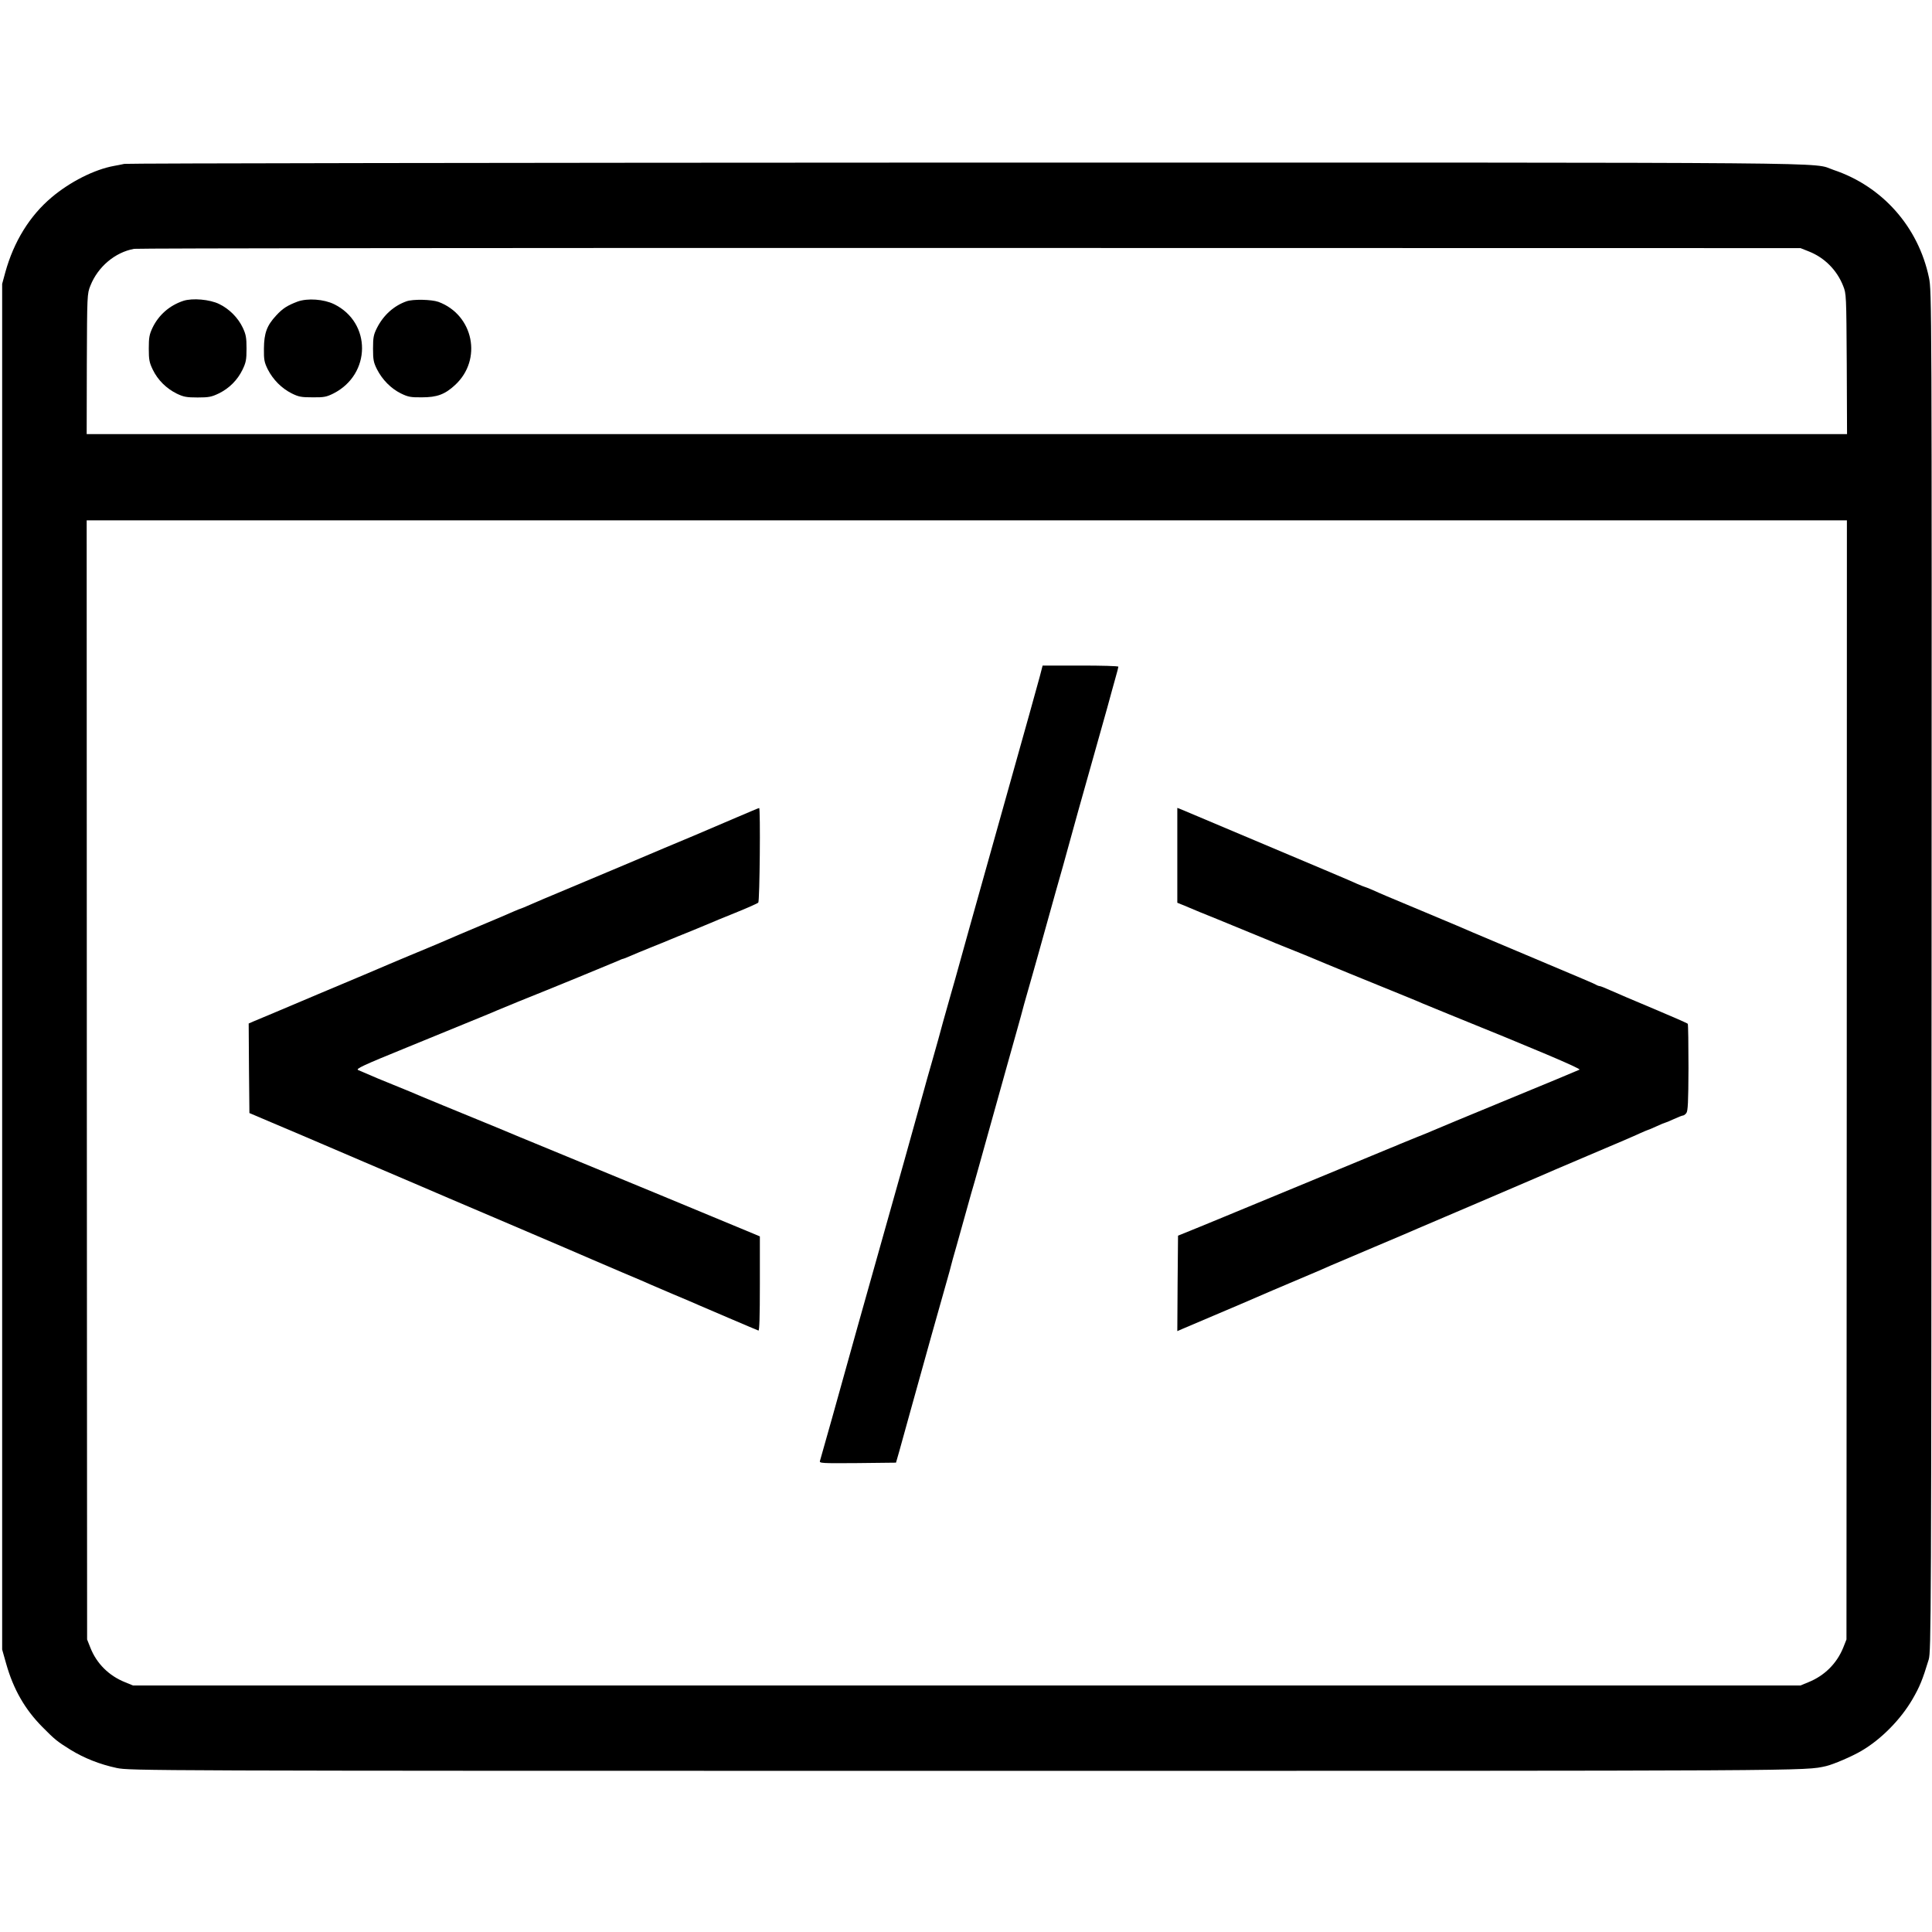
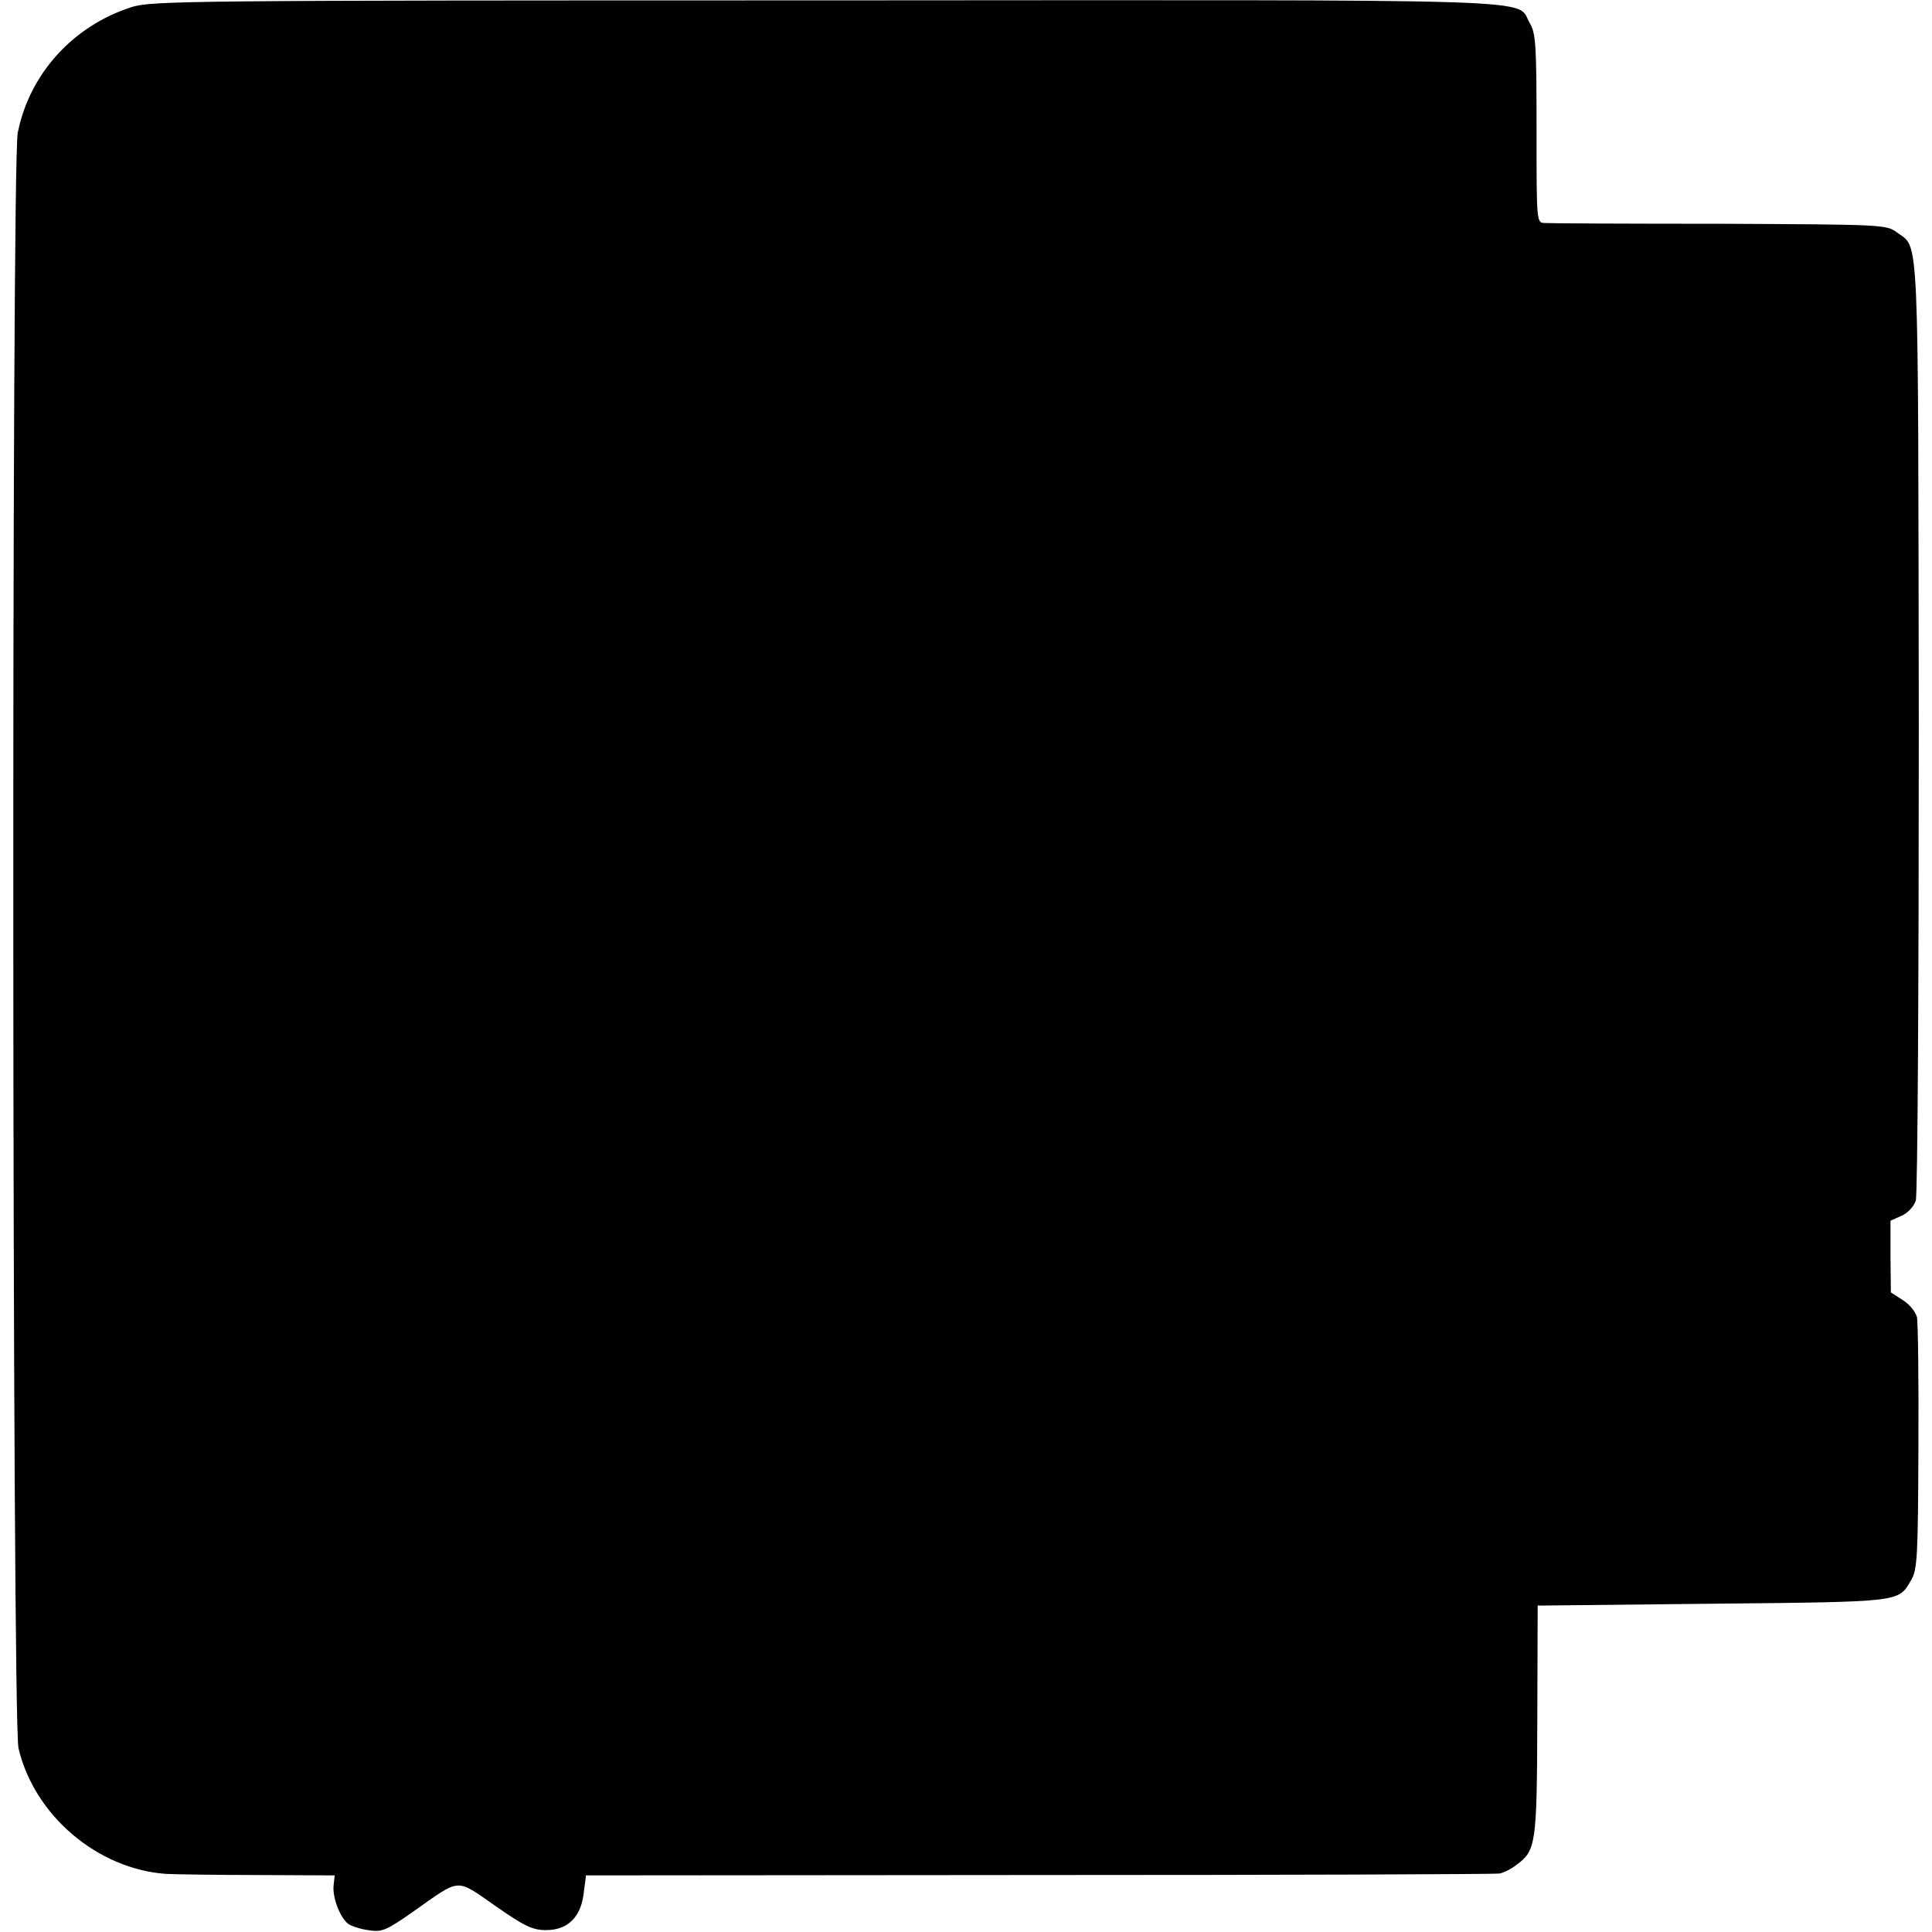
- <svg xmlns="http://www.w3.org/2000/svg" version="1.0" width="1344pt" height="1344pt" viewBox="0 0 1344 1344" preserveAspectRatio="xMidYMid meet">
-   <g transform="translate(0,1344) scale(0.1,-0.1)" fill="#000000" stroke="none">
-     <path d="M865 12300 c-22 -5 -54 -11 -71 -14 -138 -25 -307 -111 -435 -219 -153 -129 -263 -308 -322 -521 l-22 -81 0 -4750 0 -4750 28 -99 c50 -177 130 -317 252 -440 87 -88 102 -100 195 -158 96 -59 205 -102 322 -127 91 -19 188 -20 5908 -20 5967 0 5827 -1 5983 33 51 12 180 67 246 106 137 80 273 218 355 359 51 88 70 135 113 276 17 57 18 261 20 4790 2 4653 1 4732 -18 4823 -74 354 -324 636 -664 750 -163 55 276 51 -6035 51 -3198 -1 -5833 -5 -5855 -9z m11718 -609 c109 -43 195 -129 239 -240 22 -55 22 -64 25 -543 l2 -488 -6123 0 -6123 0 1 488 c2 480 2 488 25 545 52 131 171 232 304 256 23 4 2641 7 5817 6 l5775 -1 58 -23z m264 -5763 l-2 -3893 -23 -58 c-45 -110 -130 -194 -241 -239 l-56 -23 -5800 0 -5800 0 -56 23 c-112 45 -197 130 -240 239 l-23 58 -2 3893 -1 3892 6123 0 6122 0 -1 -3892z" />
-     <path d="M1275 11347 c-96 -32 -171 -98 -214 -187 -22 -47 -26 -68 -26 -145 0 -78 4 -97 28 -147 35 -72 94 -130 166 -166 48 -23 68 -27 146 -27 78 0 97 4 147 28 72 35 130 93 165 165 24 50 28 69 28 147 0 76 -4 98 -26 145 -33 70 -94 131 -164 165 -65 32 -186 43 -250 22z" />
-     <path d="M2070 11342 c-71 -27 -103 -47 -149 -97 -65 -70 -84 -123 -85 -230 -1 -79 3 -96 27 -145 37 -72 96 -131 165 -166 50 -25 68 -28 147 -28 79 -1 97 3 145 27 263 134 265 493 4 621 -72 35 -184 43 -254 18z" />
-     <path d="M2828 11344 c-88 -31 -160 -96 -205 -184 -24 -48 -28 -66 -28 -145 0 -79 4 -97 28 -145 37 -72 97 -133 166 -167 49 -24 68 -28 146 -27 105 0 160 20 231 86 191 176 129 487 -116 578 -48 17 -177 20 -222 4z" />
-     <path d="M7233 8733 c-11 -43 -107 -386 -213 -763 -237 -843 -370 -1320 -375 -1340 -2 -8 -16 -55 -30 -105 -14 -49 -39 -137 -55 -195 -15 -58 -49 -179 -75 -270 -26 -91 -51 -178 -55 -195 -4 -16 -67 -239 -138 -495 -300 -1065 -424 -1506 -427 -1520 -3 -13 -148 -530 -161 -573 -5 -16 10 -17 262 -15 l267 3 23 80 c12 44 48 172 79 285 86 311 221 793 252 900 15 52 28 100 29 106 1 7 19 70 39 140 20 71 52 185 71 254 19 69 43 154 54 190 10 36 42 148 70 250 28 102 67 240 86 308 19 67 50 178 69 247 19 69 51 182 71 253 20 70 37 134 39 142 2 8 13 49 25 90 23 79 78 275 85 300 10 37 59 213 120 430 37 129 73 258 80 285 17 65 121 437 190 680 80 284 115 408 120 430 3 11 14 51 25 90 11 38 20 73 20 77 0 5 -119 8 -263 8 l-264 0 -20 -77z" />
-     <path d="M5125 7754 c-82 -35 -215 -92 -295 -126 -80 -33 -174 -73 -210 -88 -93 -40 -423 -179 -645 -272 -212 -89 -208 -87 -288 -122 -32 -14 -60 -26 -62 -26 -3 0 -24 -9 -48 -19 -23 -11 -130 -56 -237 -101 -107 -45 -213 -90 -235 -100 -22 -10 -80 -34 -130 -55 -49 -20 -106 -44 -125 -52 -19 -8 -44 -19 -55 -23 -11 -5 -51 -22 -90 -38 -38 -17 -259 -110 -490 -207 -231 -98 -435 -184 -453 -191 l-32 -14 2 -312 3 -311 160 -68 c88 -37 183 -78 210 -89 28 -12 219 -94 425 -182 206 -88 389 -166 405 -173 17 -8 280 -120 585 -250 305 -130 573 -245 595 -255 22 -9 117 -50 210 -90 94 -39 188 -80 210 -90 22 -9 85 -36 140 -60 96 -40 147 -62 190 -81 23 -10 394 -169 411 -175 7 -3 10 98 10 325 l0 330 -45 19 c-125 53 -1209 501 -1516 627 -44 18 -163 67 -265 110 -102 42 -273 112 -380 156 -107 44 -208 86 -225 94 -16 7 -70 29 -120 49 -49 20 -99 41 -110 45 -30 13 -107 46 -133 57 -20 8 28 31 340 158 559 229 602 246 623 256 11 5 81 34 155 64 221 88 653 266 687 281 17 8 34 15 38 15 3 0 25 9 48 19 23 10 89 38 147 61 58 23 119 48 135 55 17 7 82 34 145 59 63 26 124 51 135 56 11 5 87 37 170 70 82 33 154 65 160 71 10 10 16 660 6 658 -4 0 -73 -30 -156 -65z" />
-     <path d="M8190 7490 l0 -330 27 -11 c15 -6 41 -16 58 -24 16 -7 104 -44 195 -80 210 -86 327 -134 365 -150 17 -8 55 -23 85 -35 60 -23 257 -104 305 -125 17 -7 91 -38 165 -68 368 -150 487 -198 505 -207 11 -5 97 -40 190 -78 574 -232 915 -376 903 -383 -7 -4 -233 -98 -503 -209 -269 -111 -503 -208 -520 -216 -16 -7 -68 -29 -115 -47 -47 -19 -98 -40 -115 -47 -16 -7 -43 -19 -60 -25 -16 -7 -174 -72 -350 -145 -443 -183 -670 -277 -735 -304 -30 -13 -62 -26 -70 -29 -8 -3 -85 -35 -170 -70 l-155 -63 -3 -332 -2 -332 32 14 c398 169 520 221 553 236 22 10 112 48 199 85 88 37 180 76 205 87 53 24 28 13 381 163 151 64 289 122 305 130 17 7 201 86 410 175 209 89 398 170 420 180 22 10 180 78 350 150 171 72 334 142 363 156 29 13 55 24 57 24 2 0 29 11 59 25 30 14 57 25 60 25 3 0 30 11 60 25 30 14 59 25 64 25 5 0 16 7 23 17 11 13 14 77 15 314 0 164 -2 302 -5 307 -3 4 -112 52 -241 106 -129 54 -263 111 -298 127 -35 16 -68 29 -73 29 -5 0 -17 4 -27 10 -18 10 -61 28 -552 235 -304 128 -365 154 -415 176 -11 5 -123 52 -250 105 -249 104 -266 111 -337 143 -26 11 -50 21 -53 21 -3 0 -27 10 -53 21 -68 31 -131 57 -1219 516 l-33 13 0 -330z" />
+ <svg xmlns="http://www.w3.org/2000/svg" version="1.0" width="512pt" height="512pt" viewBox="0 0 512 512" preserveAspectRatio="xMidYMid meet">
+   <g transform="translate(0,512) scale(0.1,-0.1)" fill="#000000" stroke="none">
+     <path d="M348 5101 c-155 -50 -270 -177 -301 -333 -17 -87 -15 -4208 2 -4281 42 -178 209 -320 391 -333 19 -1 128 -3 241 -3 l206 -1 -3 -27 c-3 -31 16 -82 37 -100 8 -7 33 -15 54 -18 37 -6 47 -2 120 49 128 90 111 89 218 15 77 -54 99 -64 134 -64 58 0 93 35 100 99 l6 46 1201 1 c660 0 1210 2 1220 4 11 2 31 12 45 23 51 38 54 52 55 381 l1 306 465 5 c506 5 490 4 525 63 16 27 18 63 19 351 1 177 -1 332 -4 346 -4 14 -20 34 -38 45 l-31 20 -1 95 0 95 29 13 c17 7 33 25 38 40 5 15 8 581 8 1257 -2 1341 2 1265 -58 1309 -28 21 -39 21 -470 23 -243 0 -452 1 -464 2 -21 1 -21 2 -21 250 0 223 -2 253 -18 280 -39 66 98 61 -1866 60 -1699 0 -1786 -1 -1840 -18z" />
  </g>
</svg>
